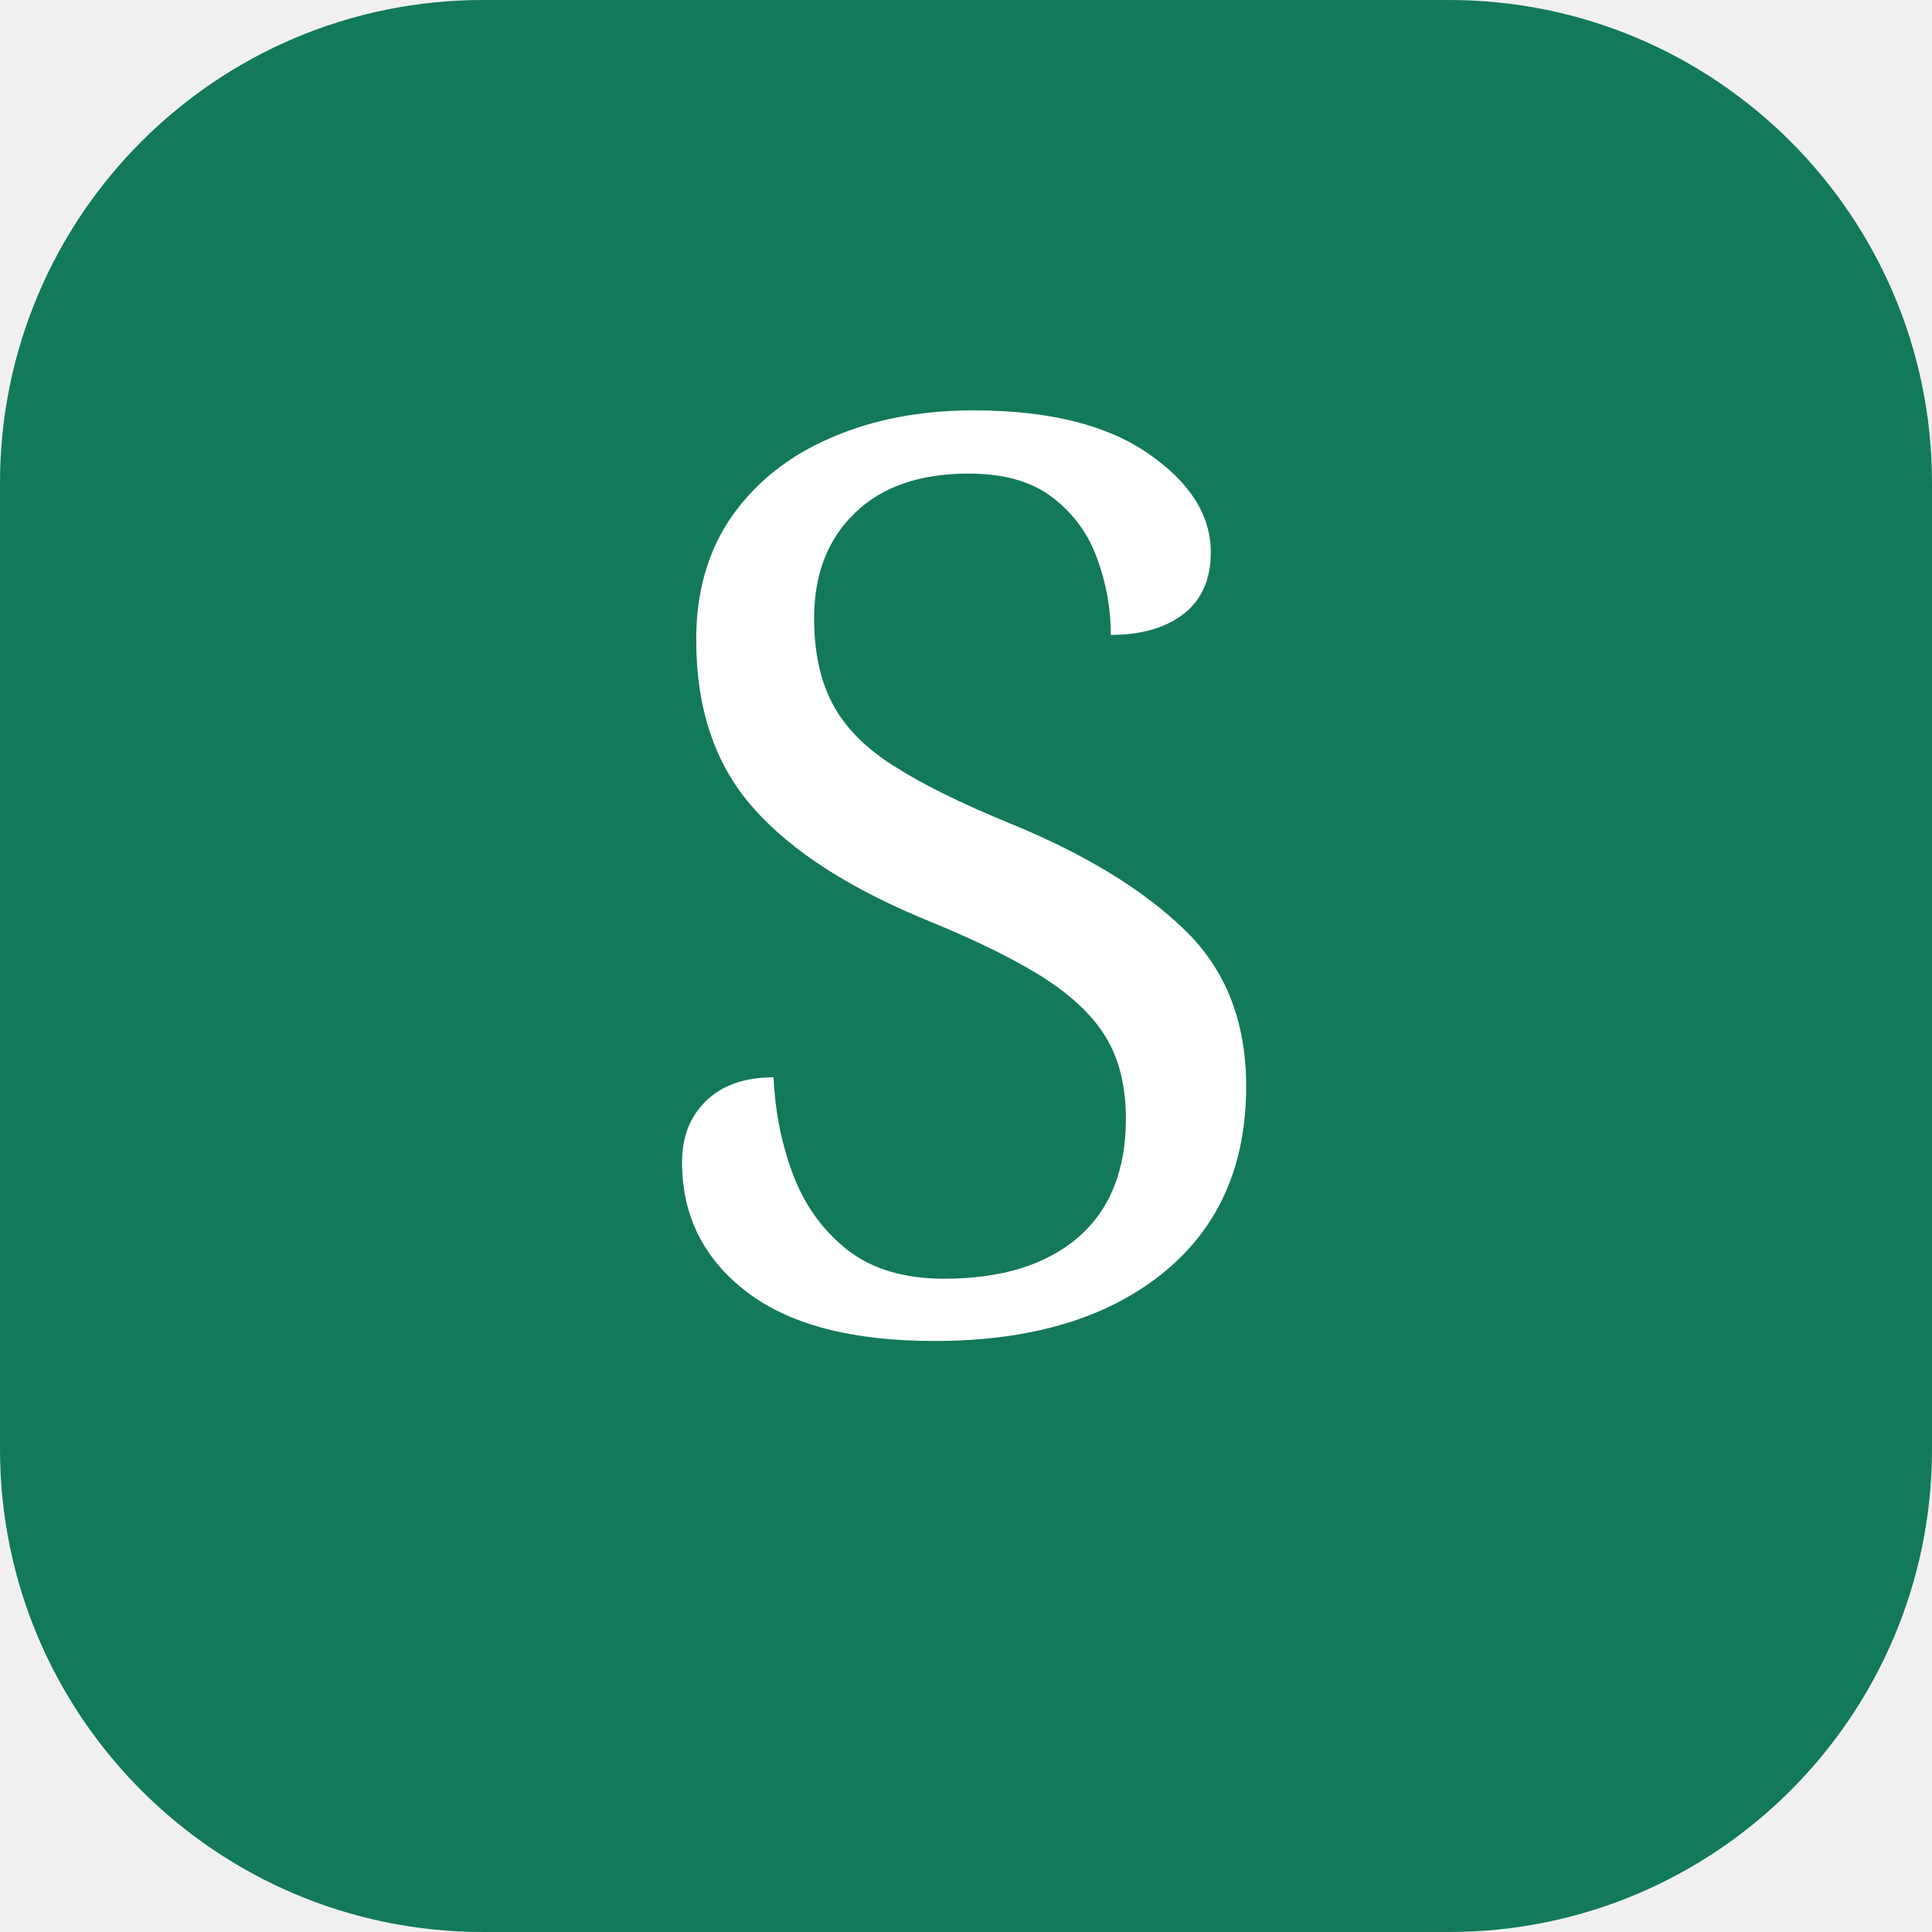
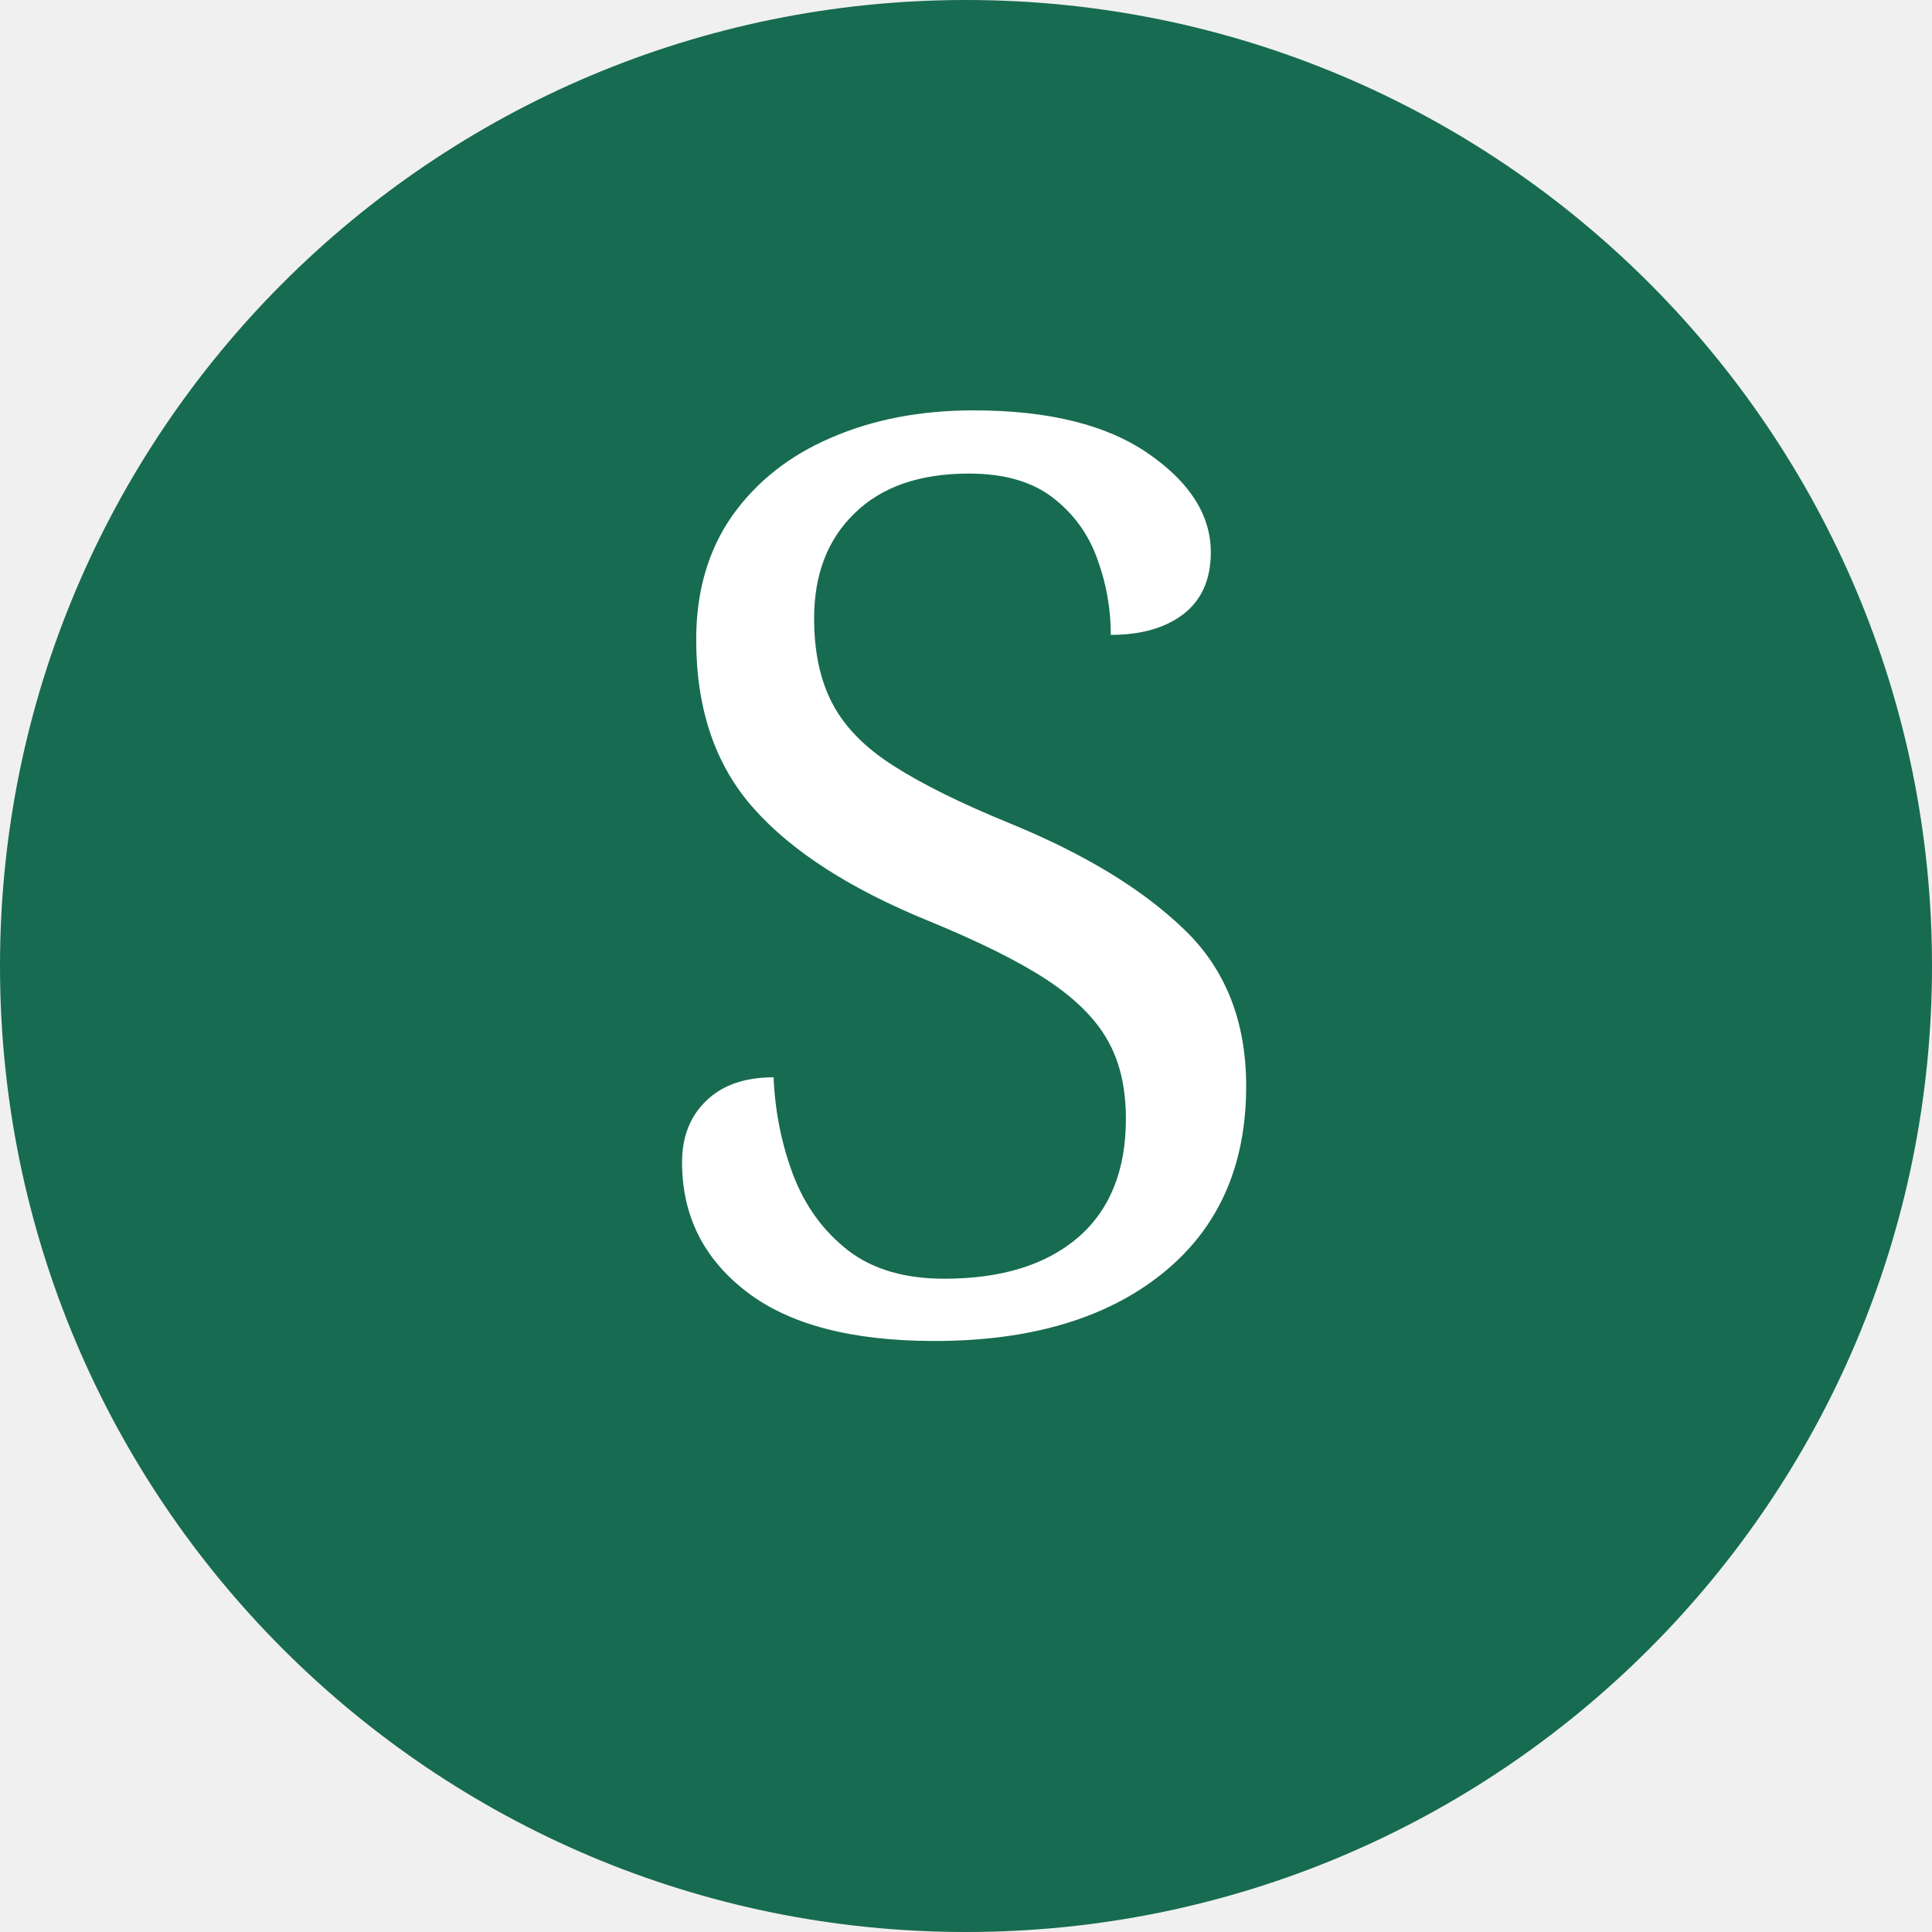
<svg xmlns="http://www.w3.org/2000/svg" viewBox="0 0 64 64">
-   <rect width="64" height="64" rx="16" fill="#13795b" />
-   <text x="32" y="44" text-anchor="middle" font-size="42" font-family="Georgia,serif" fill="white">S</text>
+   <circle cx="32" cy="32" r="32" fill="#176b50" />
+   <text x="32" y="44" text-anchor="middle" font-size="42" font-family="Georgia,serif" fill="#fff">S</text>
</svg>
